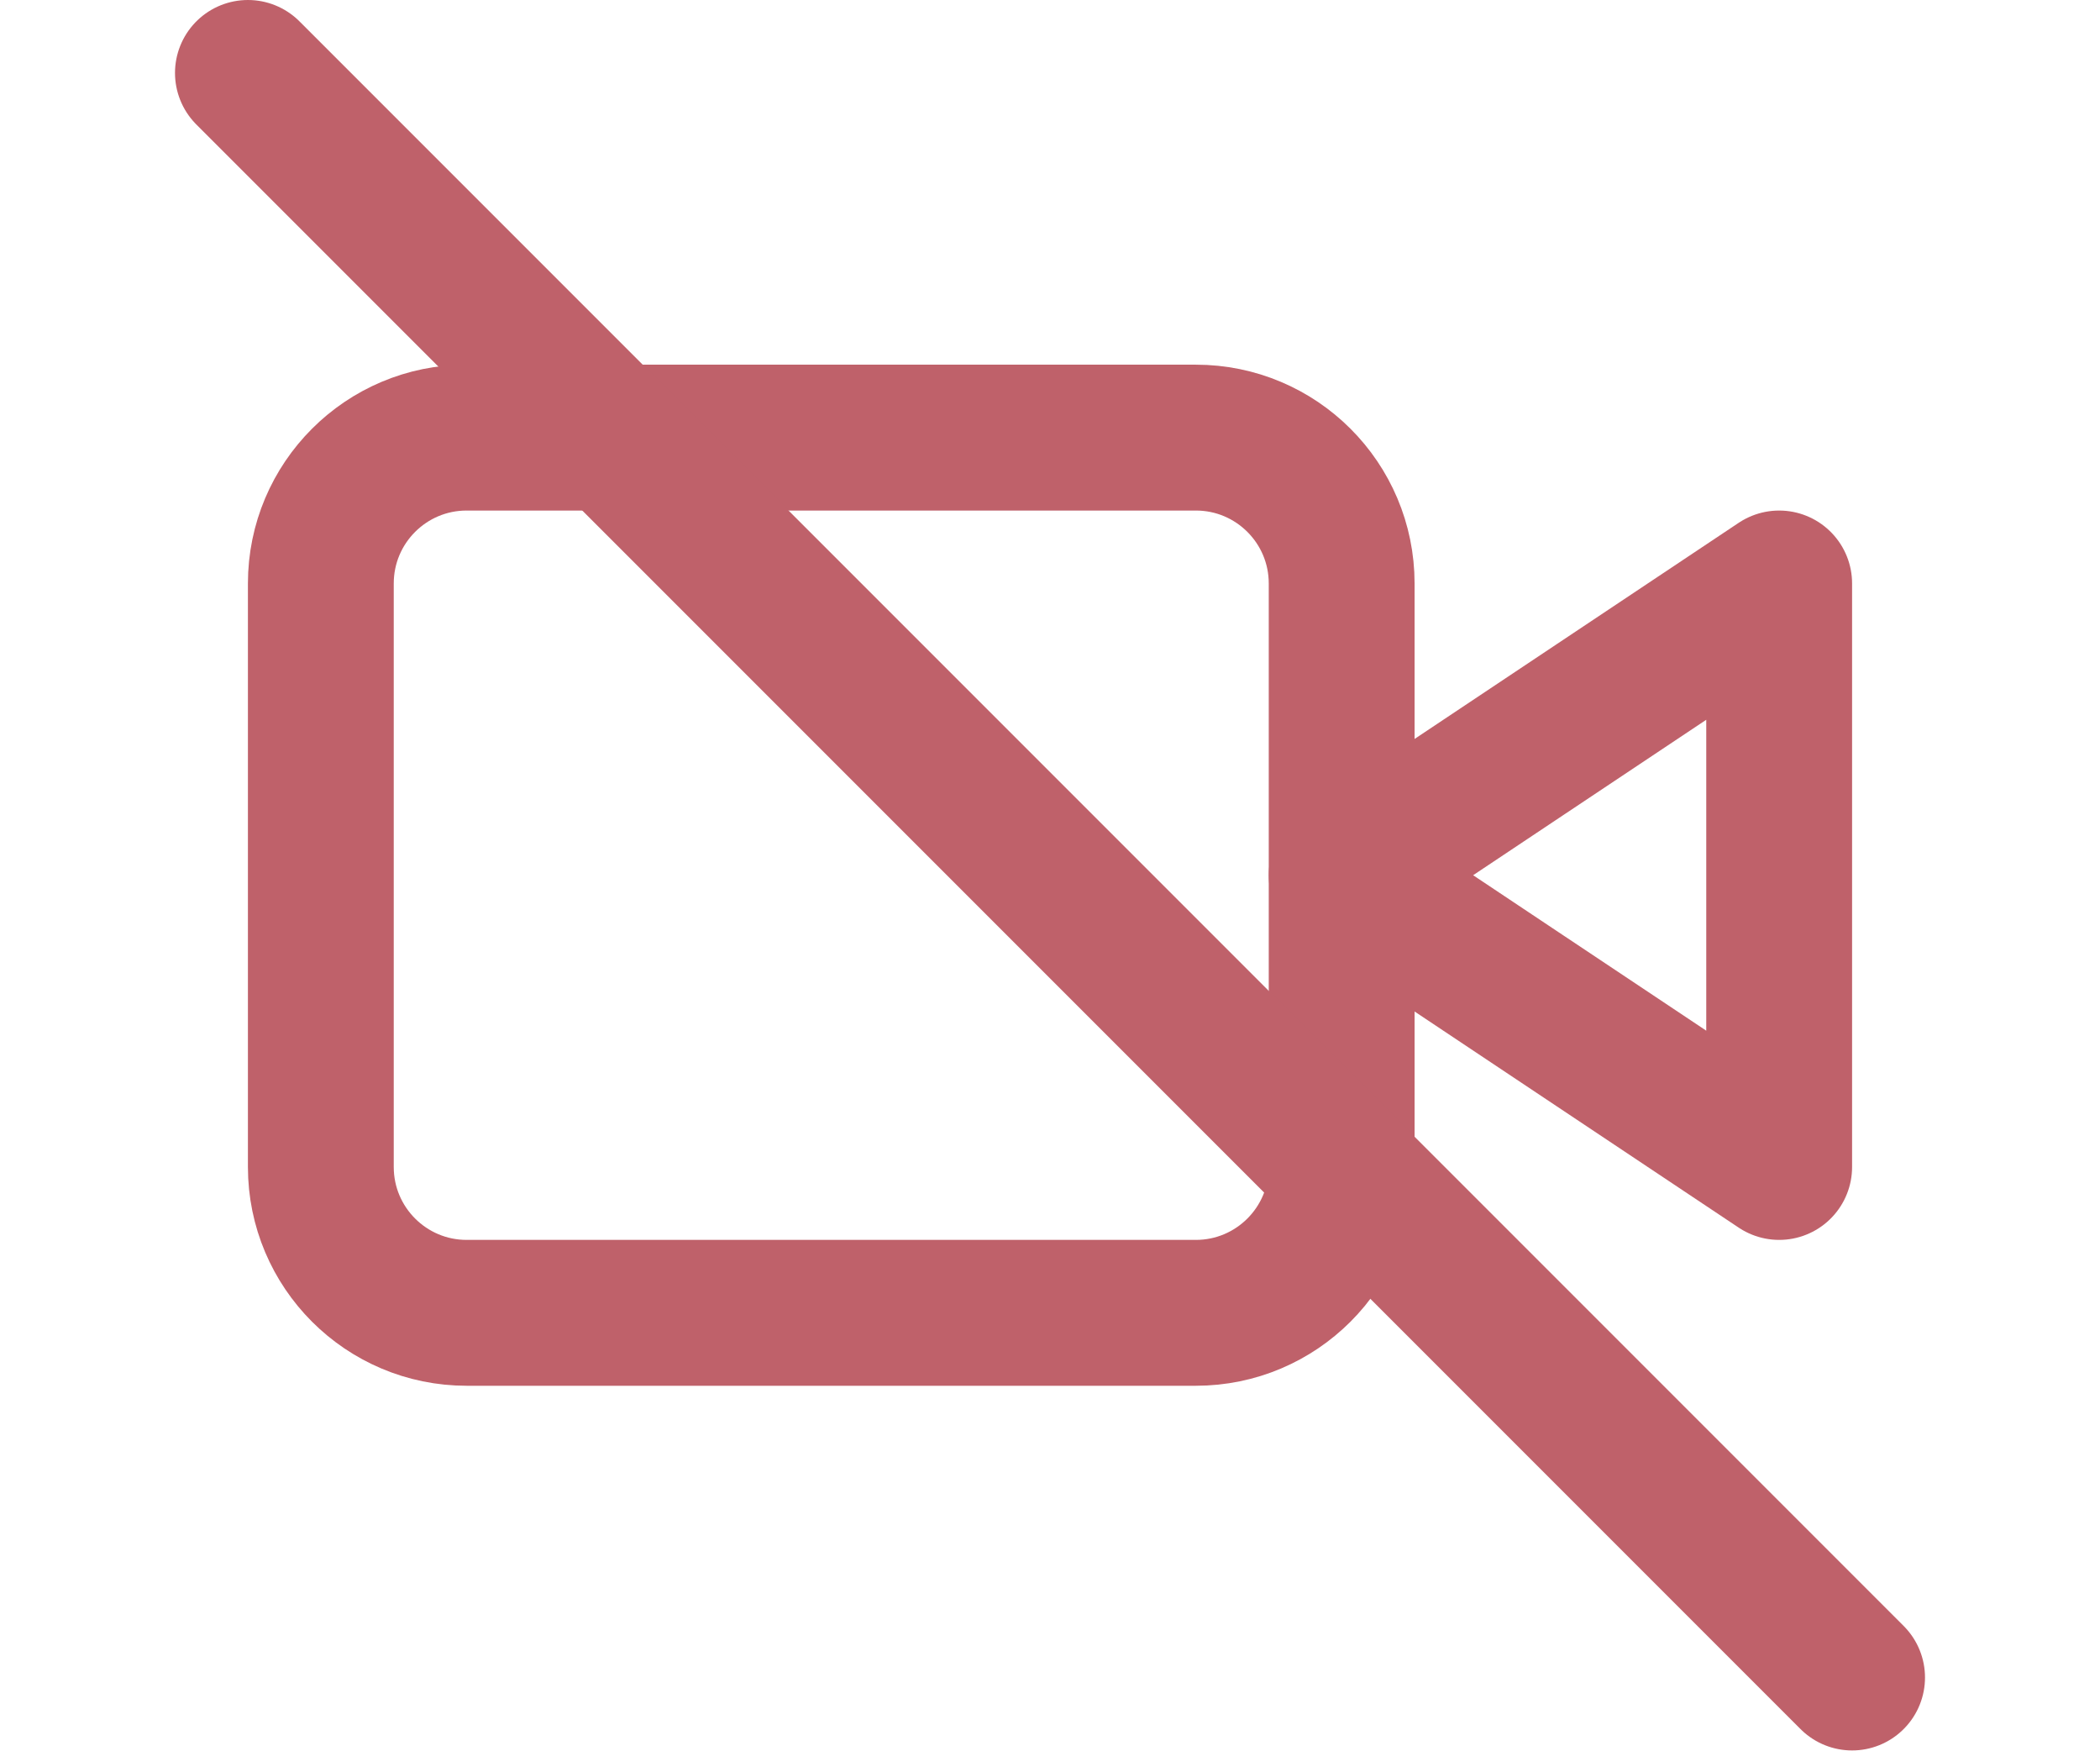
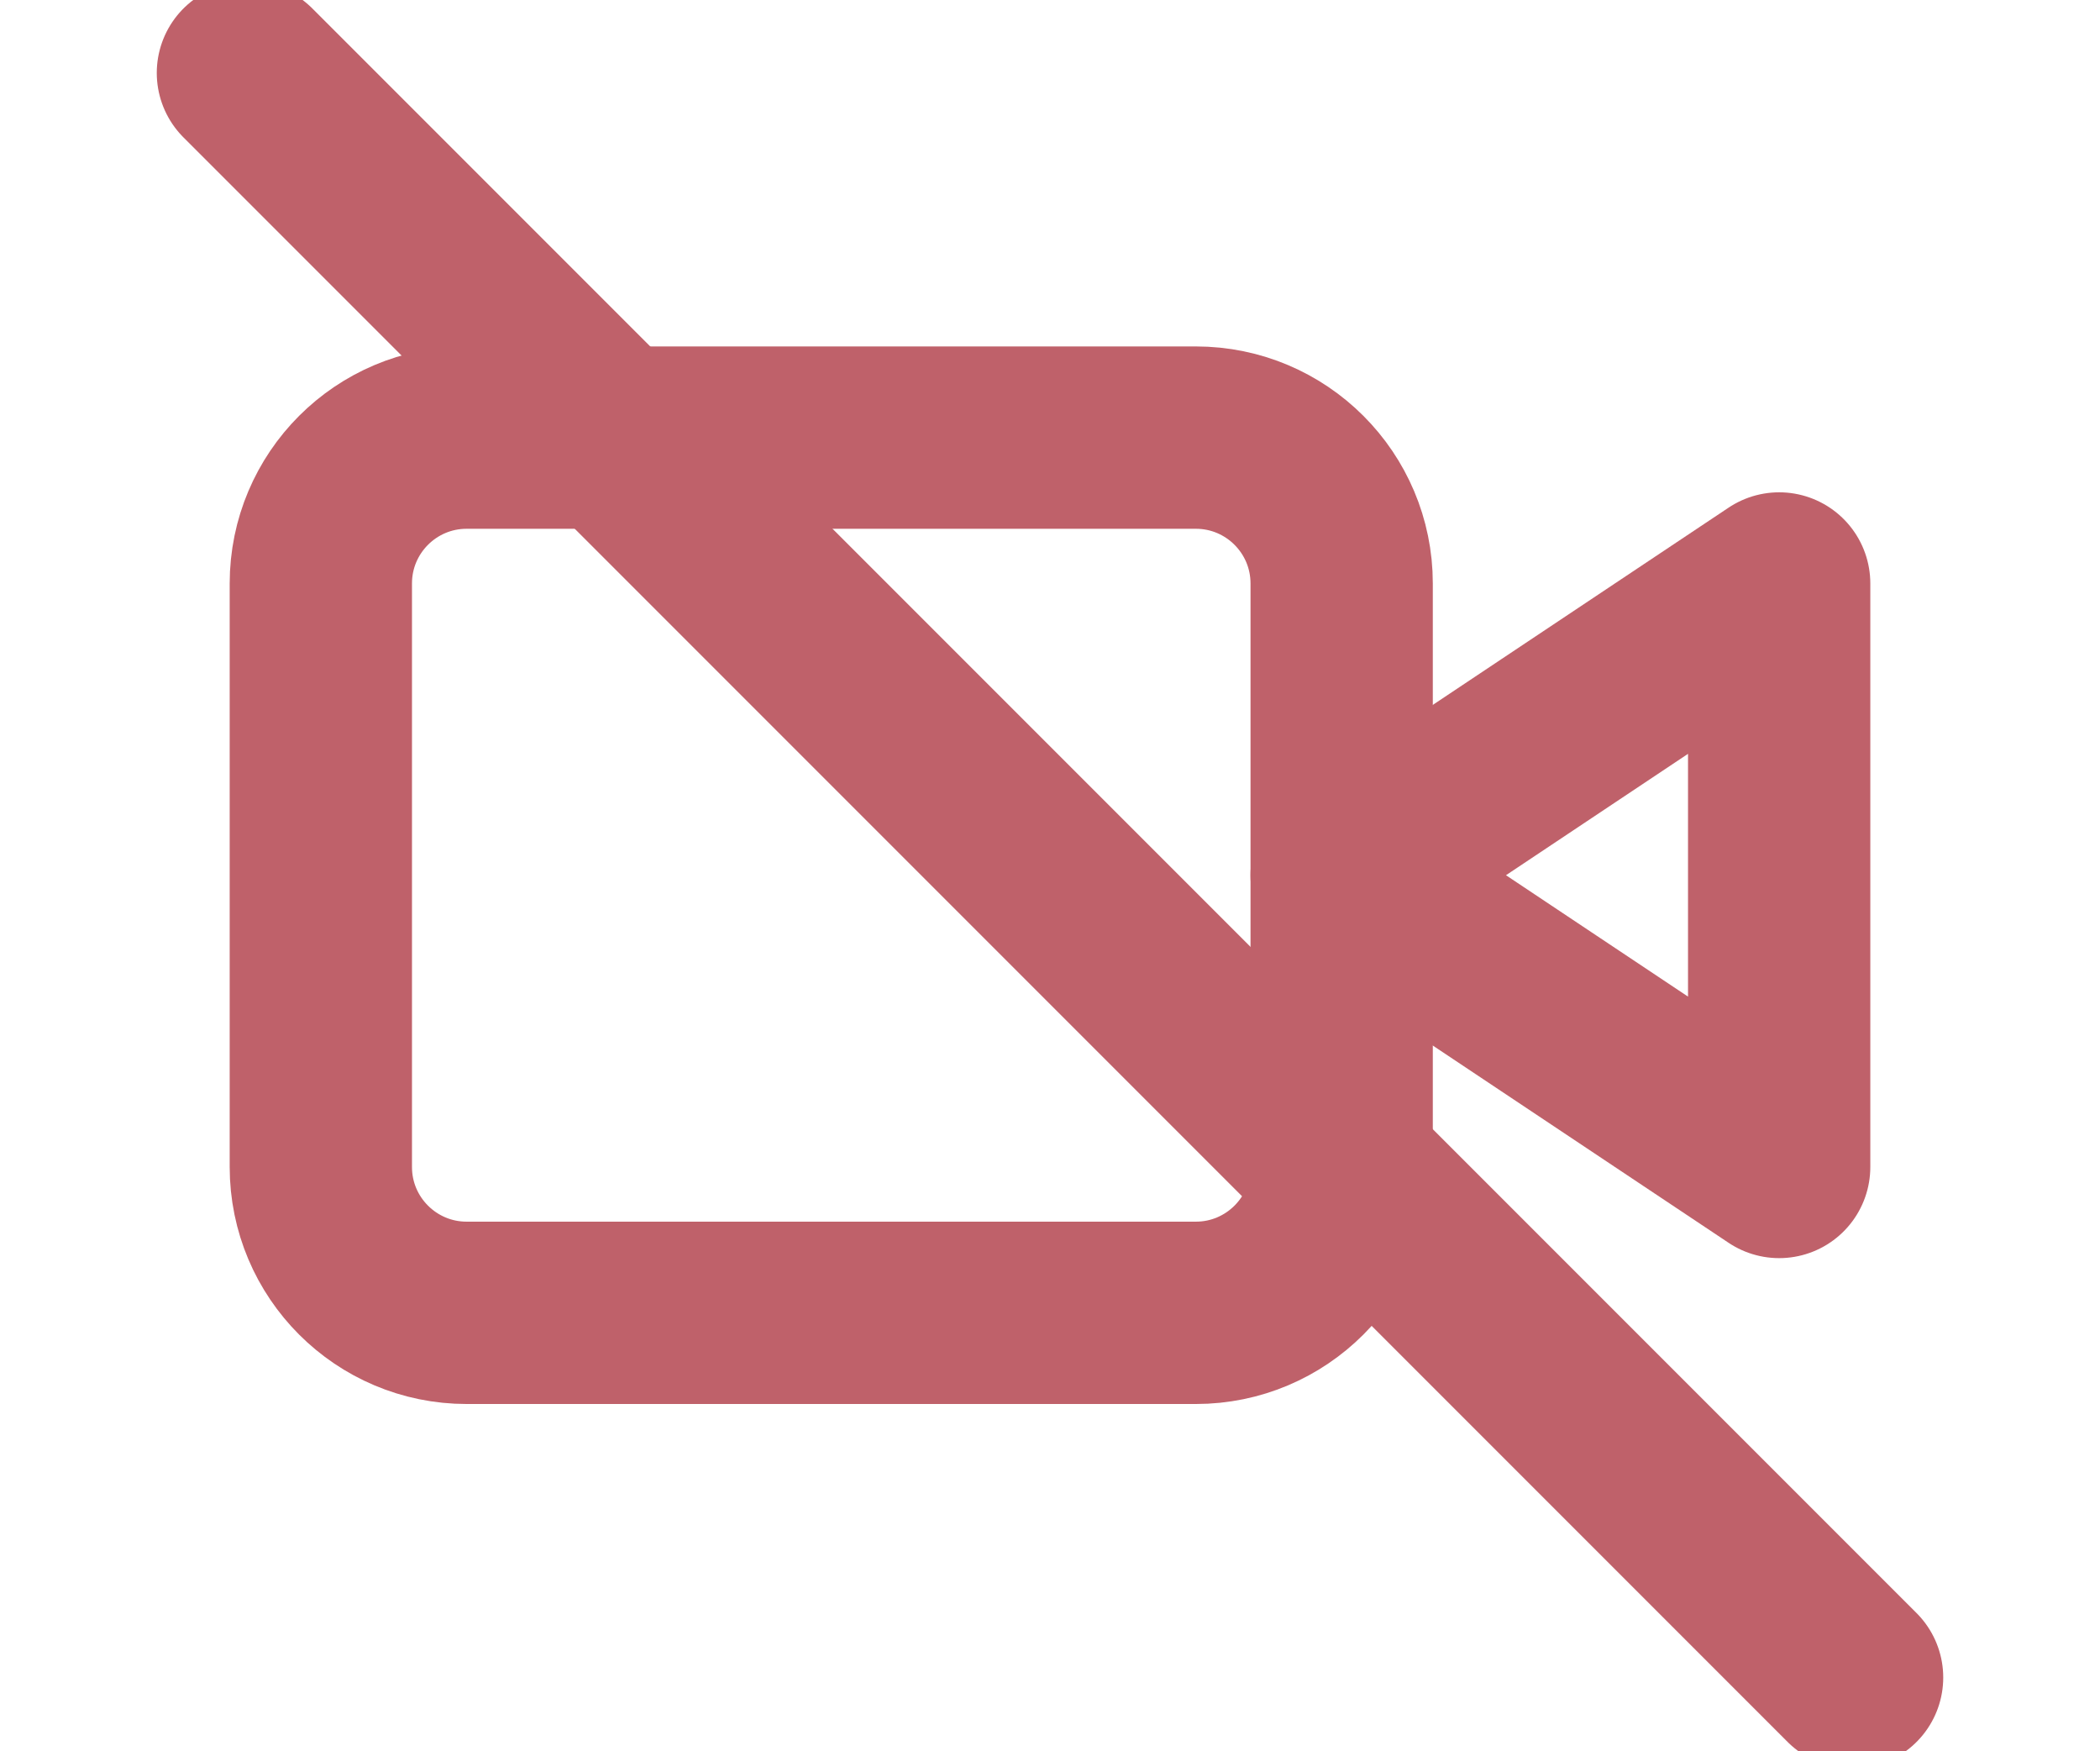
- <svg xmlns="http://www.w3.org/2000/svg" width="12" height="10" viewBox="0 0 24 24" fill="none" stroke="#BF616A" stroke-width="2" stroke-linecap="round" stroke-linejoin="round">
+ <svg xmlns="http://www.w3.org/2000/svg" width="18" height="15" viewBox="0 0 24 24" fill="none" stroke="#BF616A" stroke-width="2.5" stroke-linecap="round" stroke-linejoin="round">
  <path d="m22 8-6 4 6 4V8z" />
  <rect x="2" y="6" width="14" height="12" rx="2" ry="2" />
  <line x1="1" y1="1" x2="23" y2="23" />
</svg>
